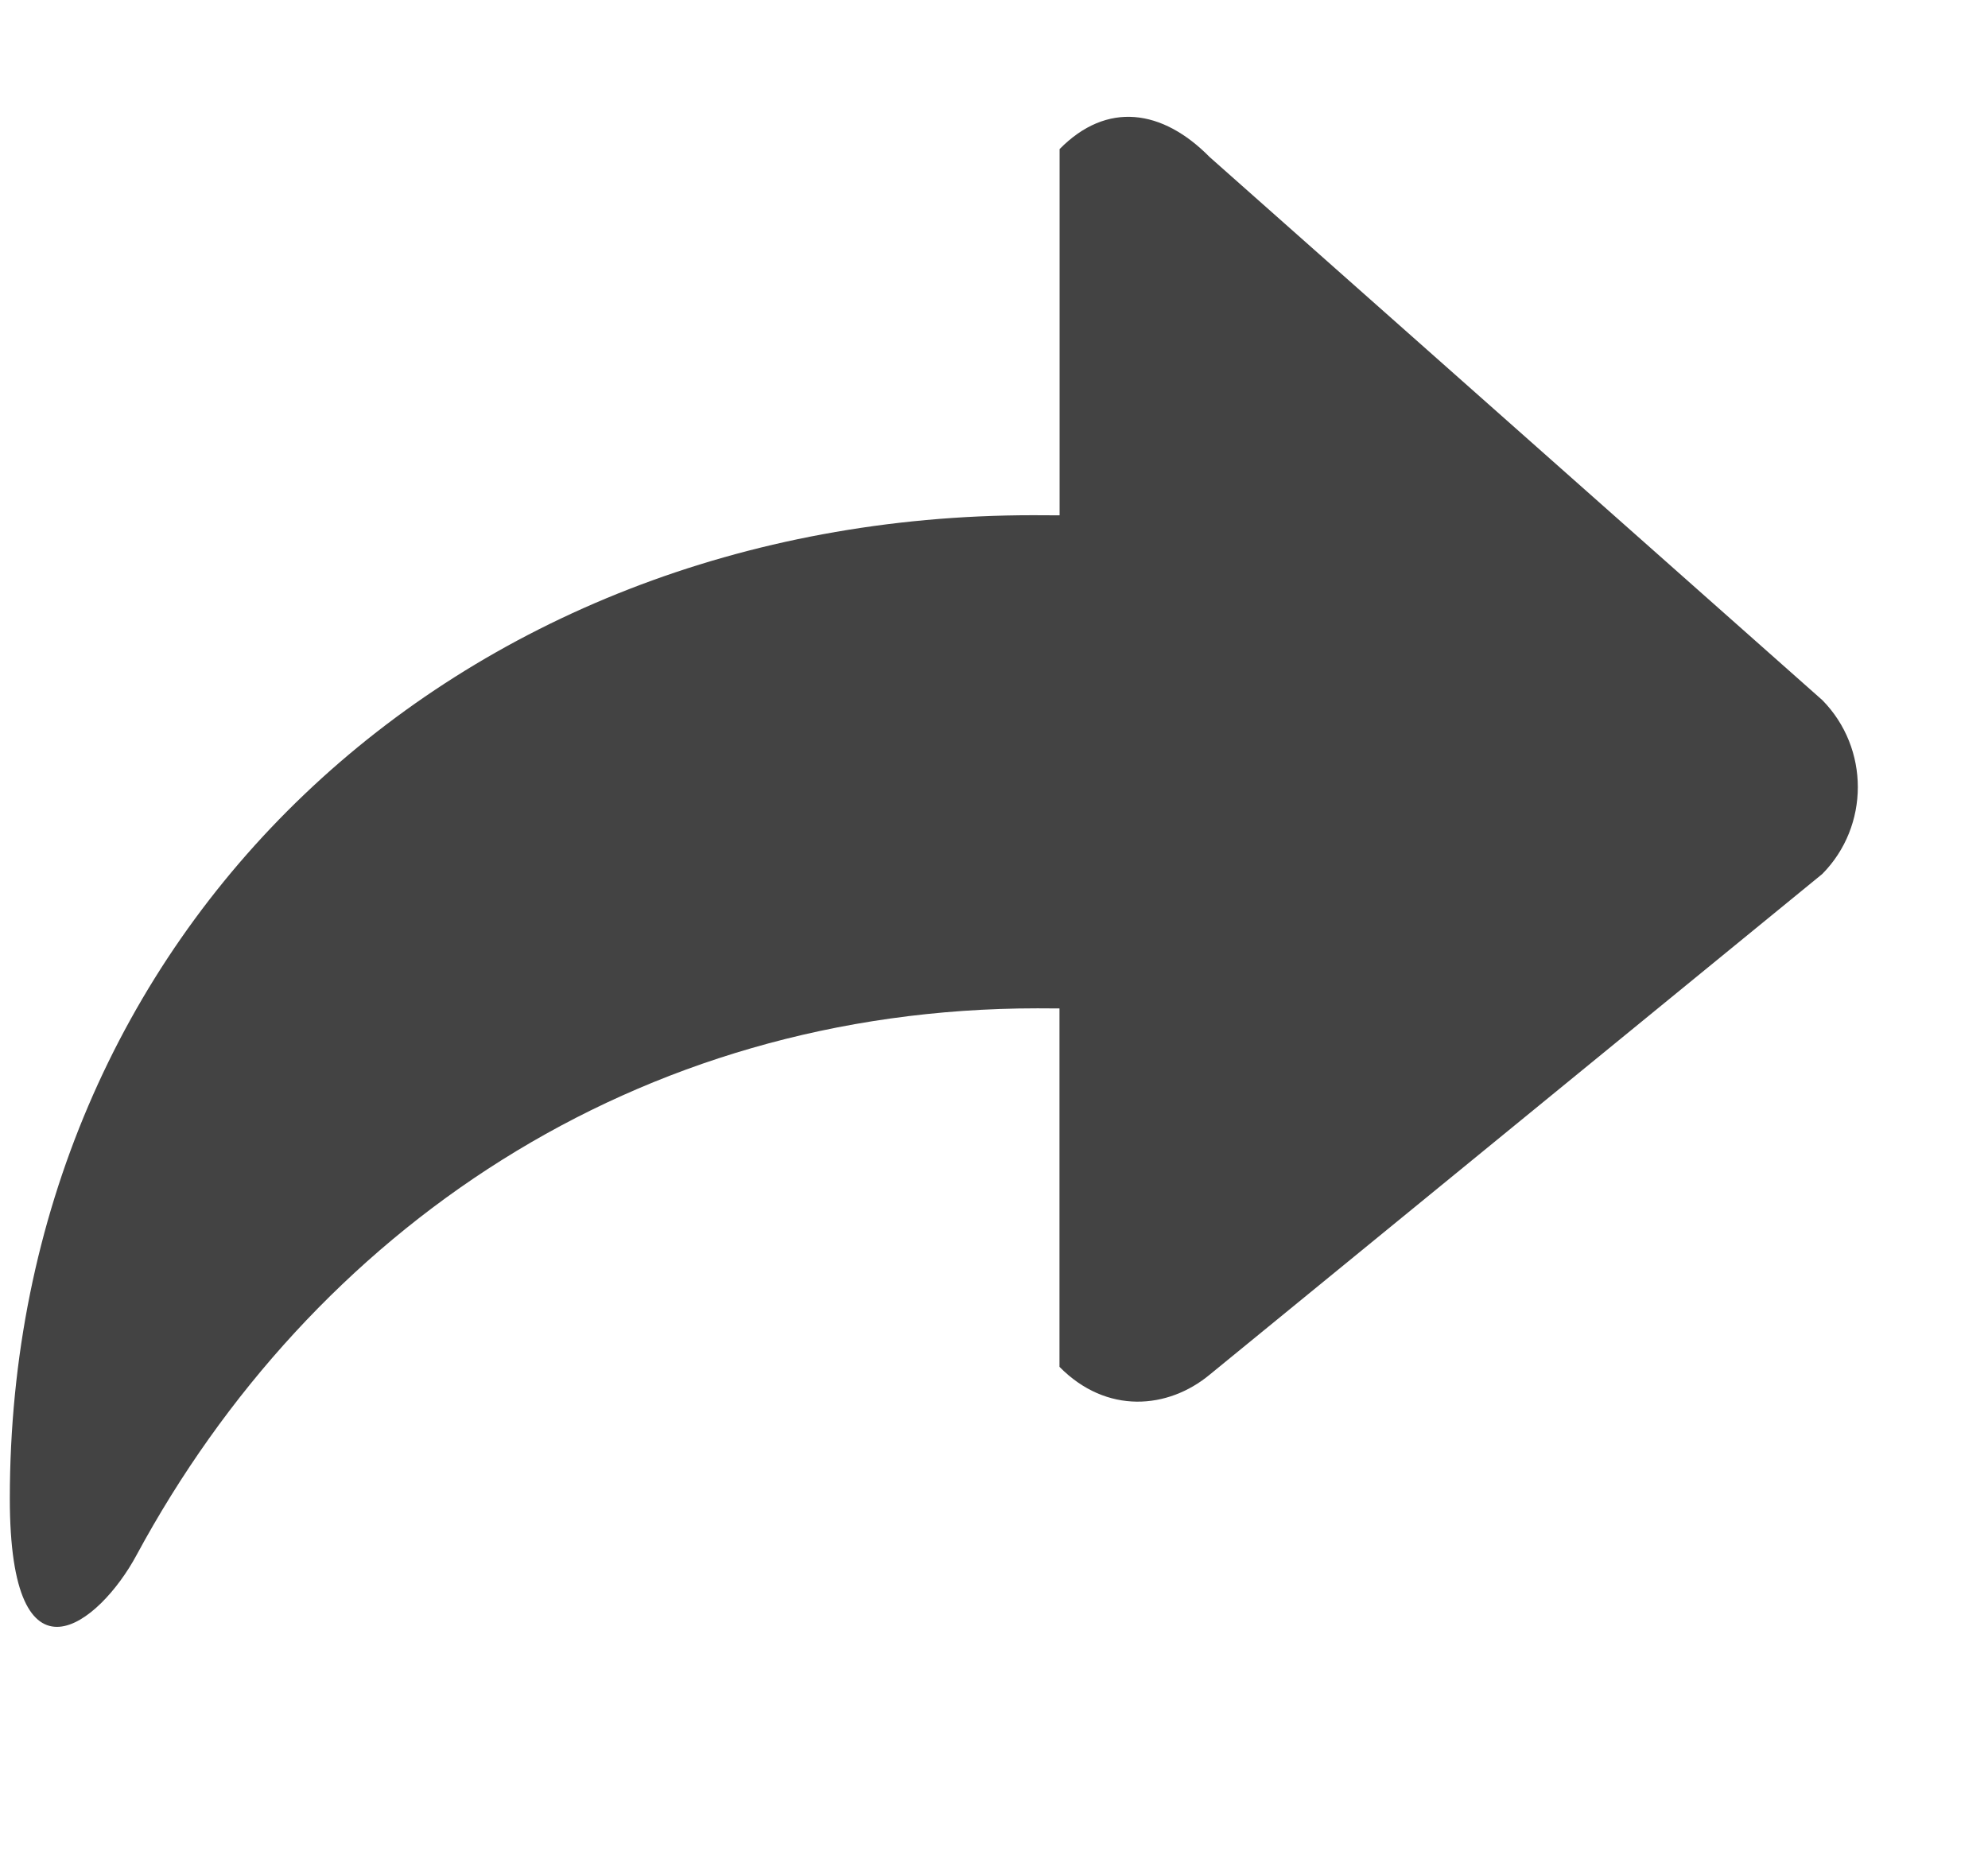
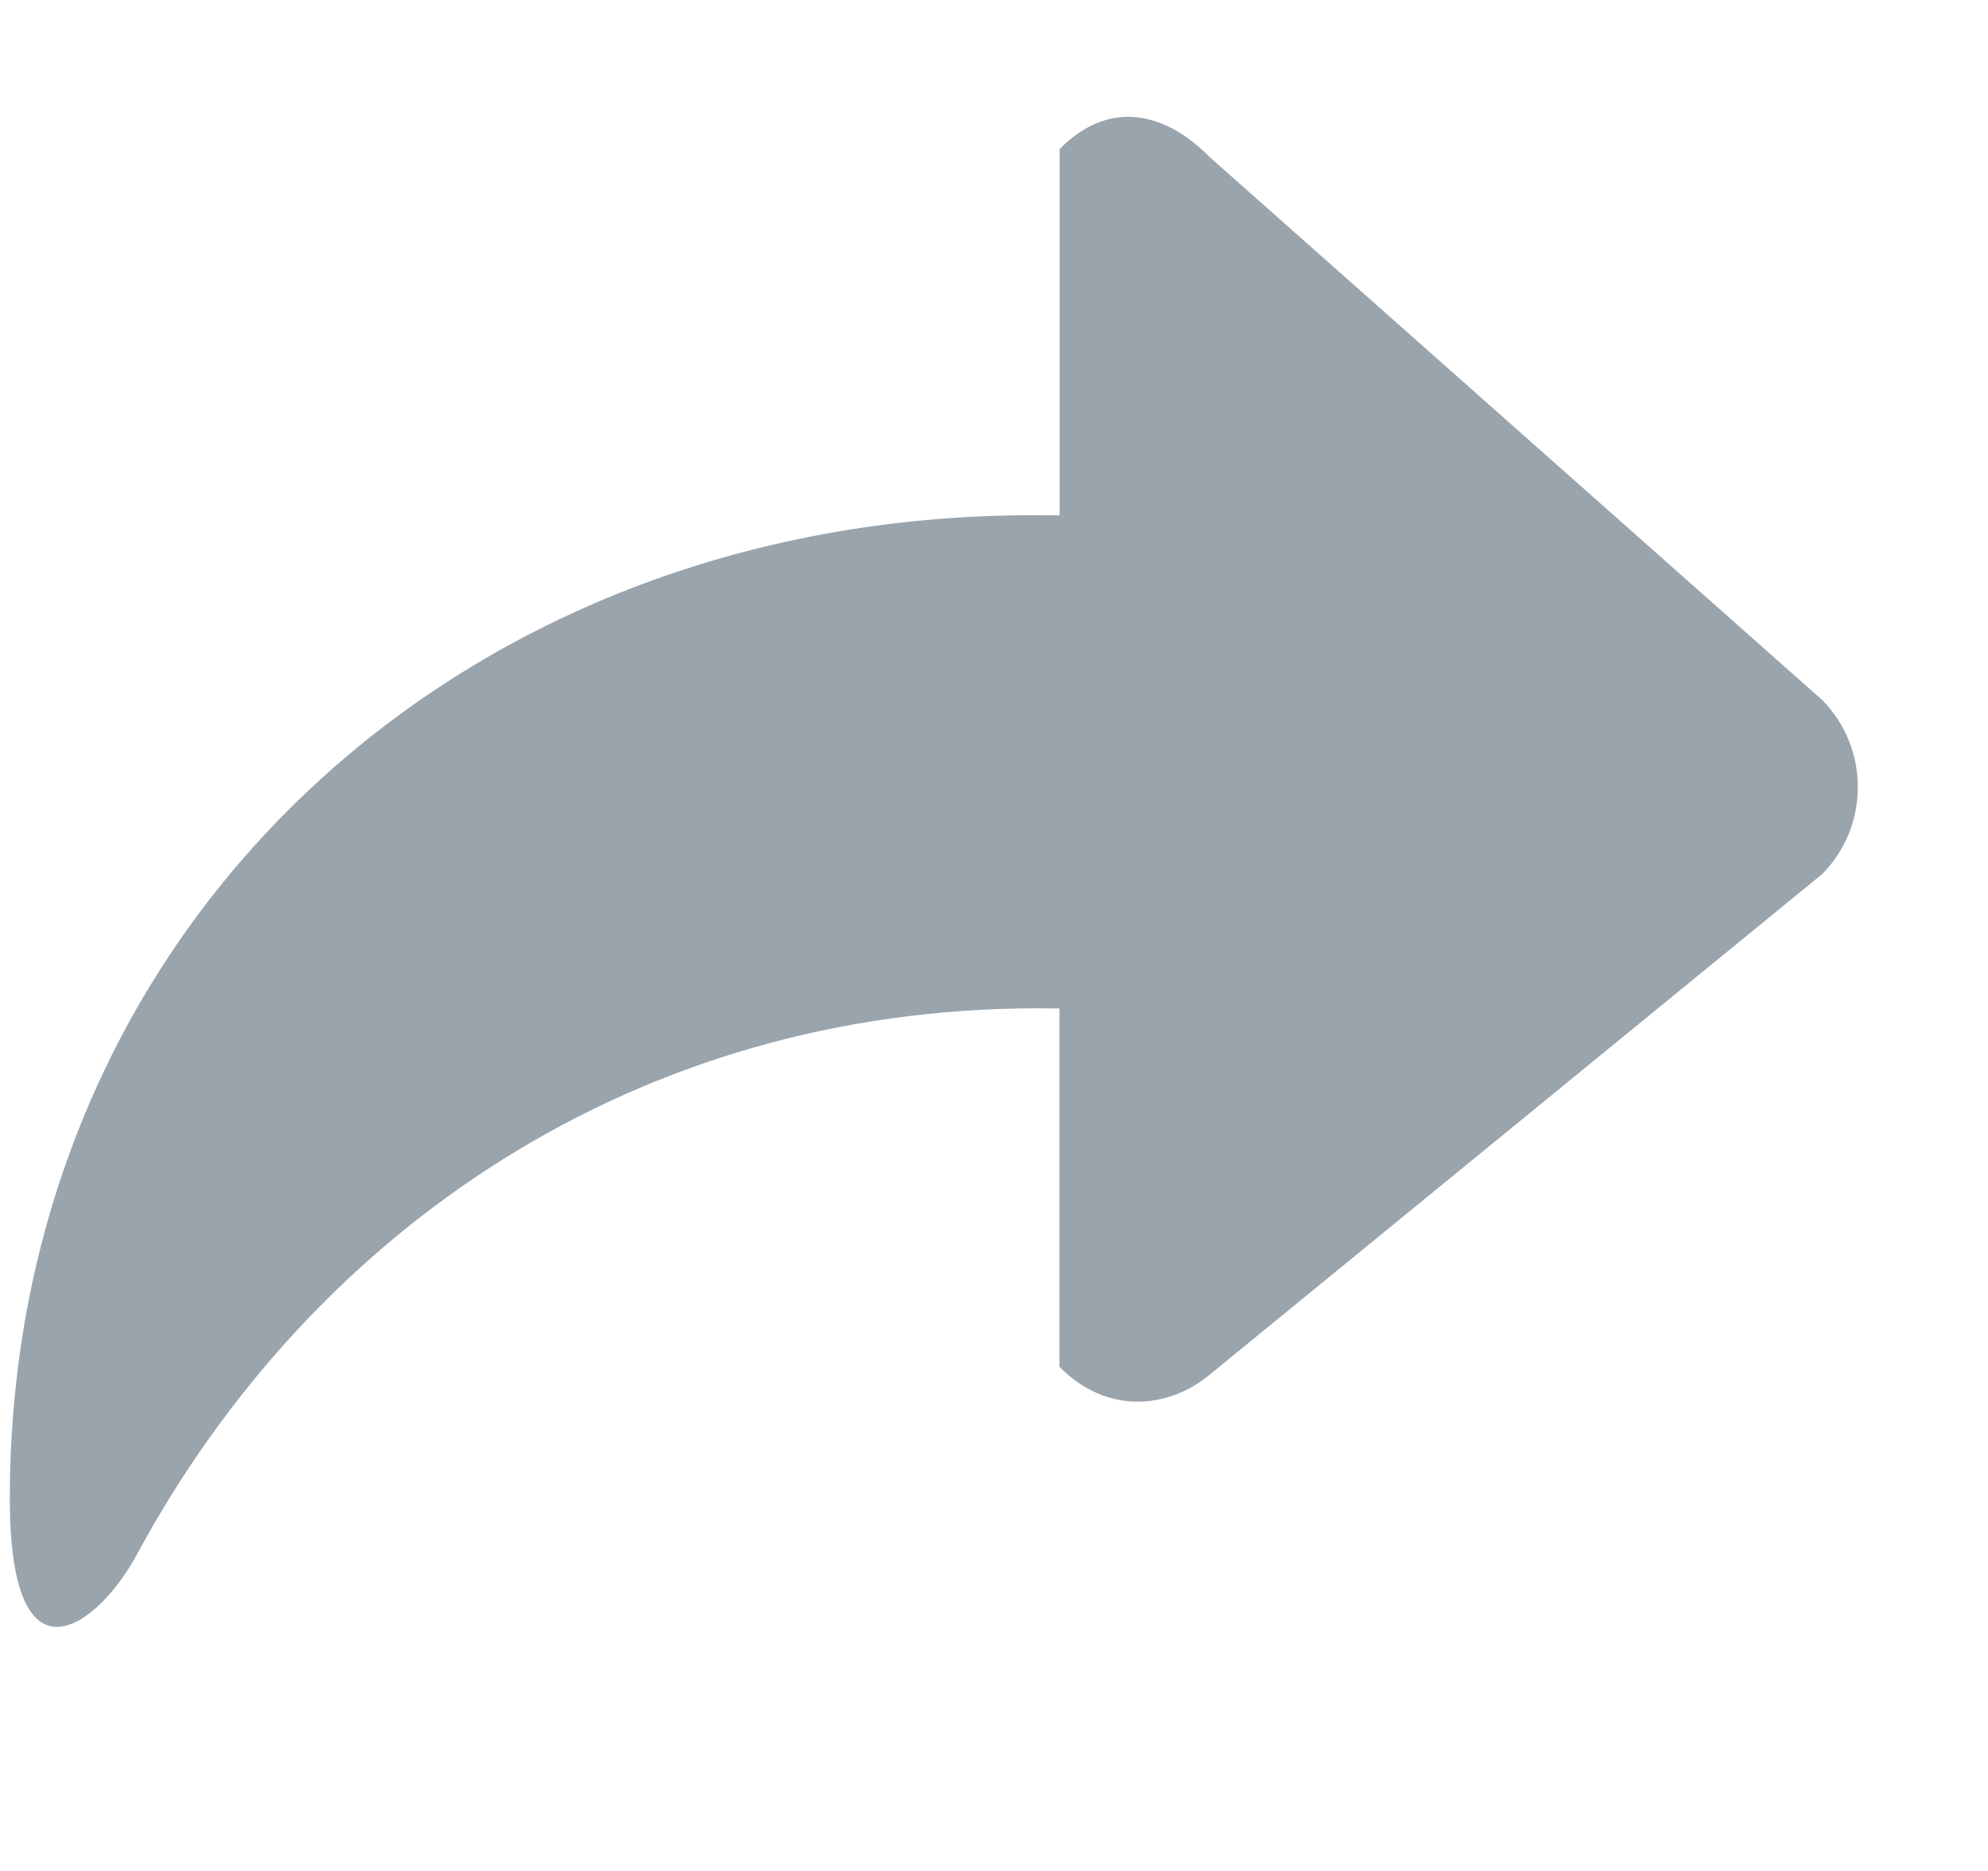
<svg xmlns="http://www.w3.org/2000/svg" viewBox="0 0 17 16" version="1.1" class="si-glyph si-glyph-arrow-forward">
  <defs />
  <g stroke="none" stroke-width="1" fill="none" fill-rule="evenodd">
-     <path d="M15.584,5.988 L10.344,1.343 C9.94,0.933 9.465,0.864 9.061,1.275 L9.061,4.407 C8.965,4.406 8.883,4.406 8.834,4.406 C3.884,4.406 0.084,7.969 0.084,12.816 C0.084,14.504 0.85,13.889 1.167,13.3 C2.668,10.52 5.434,8.623 8.872,8.623 C8.913,8.623 8.982,8.624 9.06,8.624 L9.06,11.689 C9.464,12.099 9.989,12.05 10.343,11.757 L15.583,7.474 C15.988,7.064 15.988,6.399 15.584,5.988 L15.584,5.988 Z" fill="#434343" class="si-glyph-fill" />
+     <path d="M15.584,5.988 L10.344,1.343 C9.94,0.933 9.465,0.864 9.061,1.275 L9.061,4.407 C8.965,4.406 8.883,4.406 8.834,4.406 C3.884,4.406 0.084,7.969 0.084,12.816 C0.084,14.504 0.85,13.889 1.167,13.3 C2.668,10.52 5.434,8.623 8.872,8.623 C8.913,8.623 8.982,8.624 9.06,8.624 L9.06,11.689 C9.464,12.099 9.989,12.05 10.343,11.757 L15.583,7.474 C15.988,7.064 15.988,6.399 15.584,5.988 L15.584,5.988 Z" fill="#9aa4ad" class="si-glyph-fill" />
  </g>
</svg>
